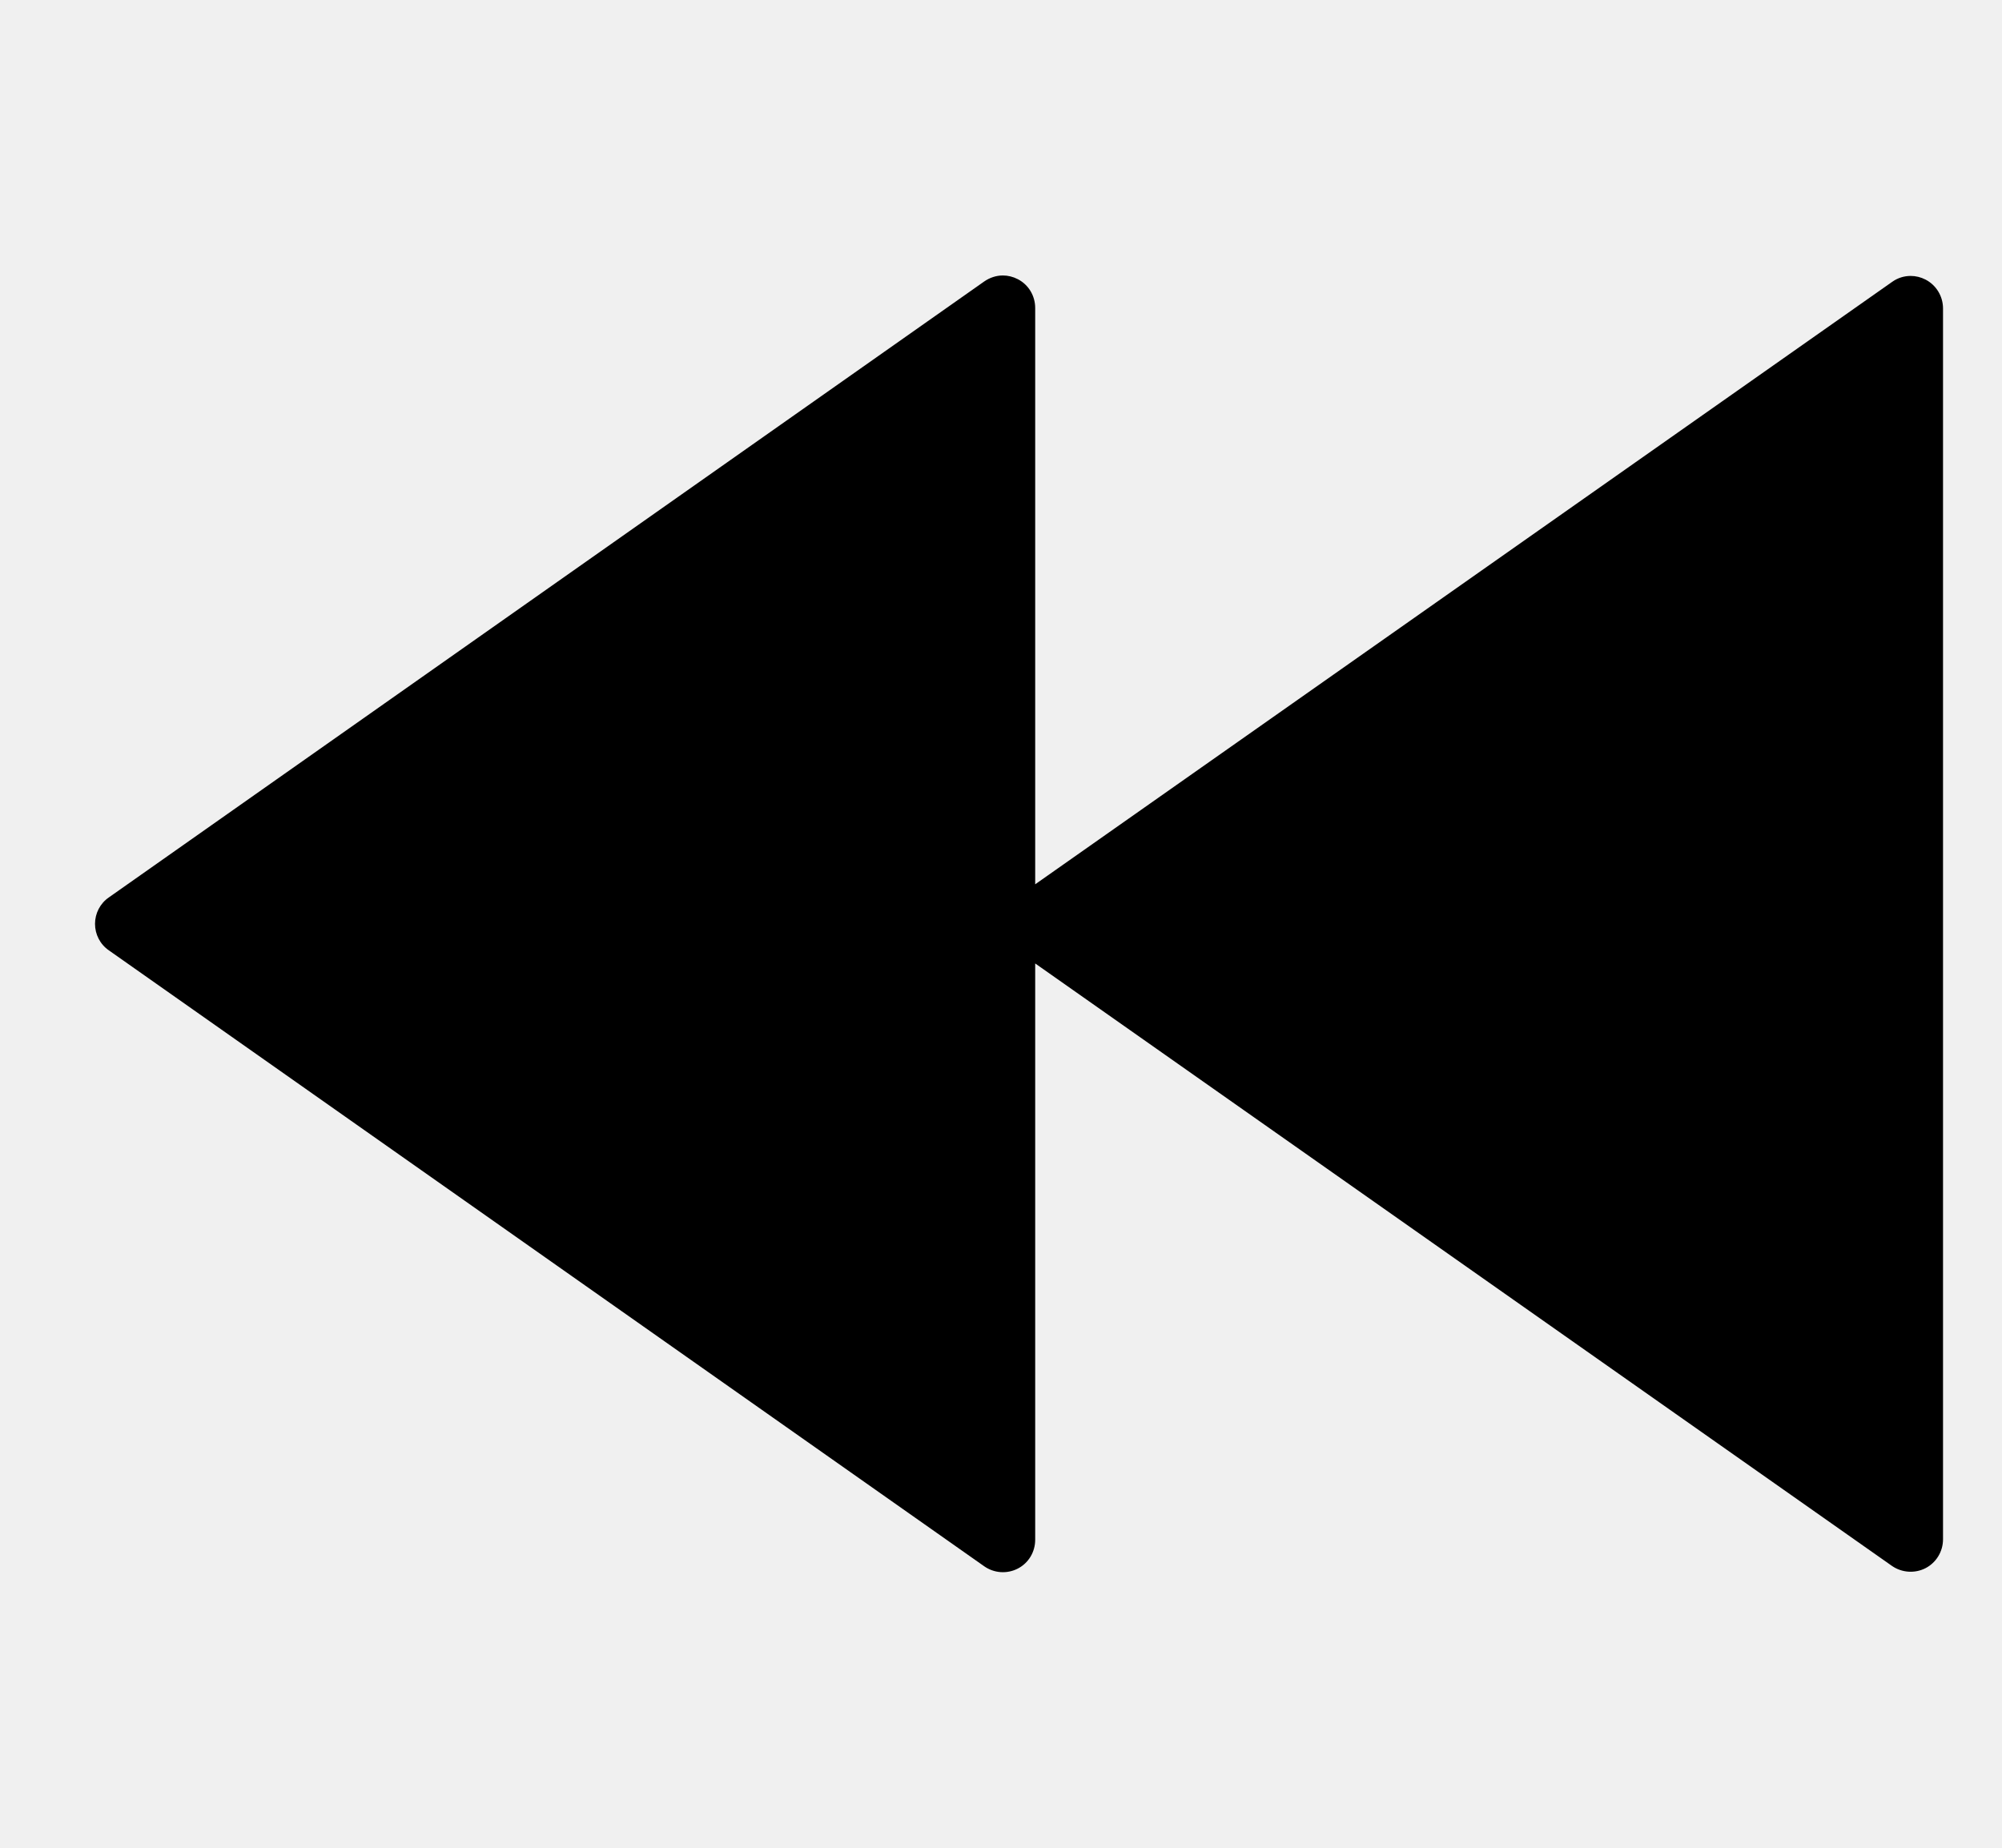
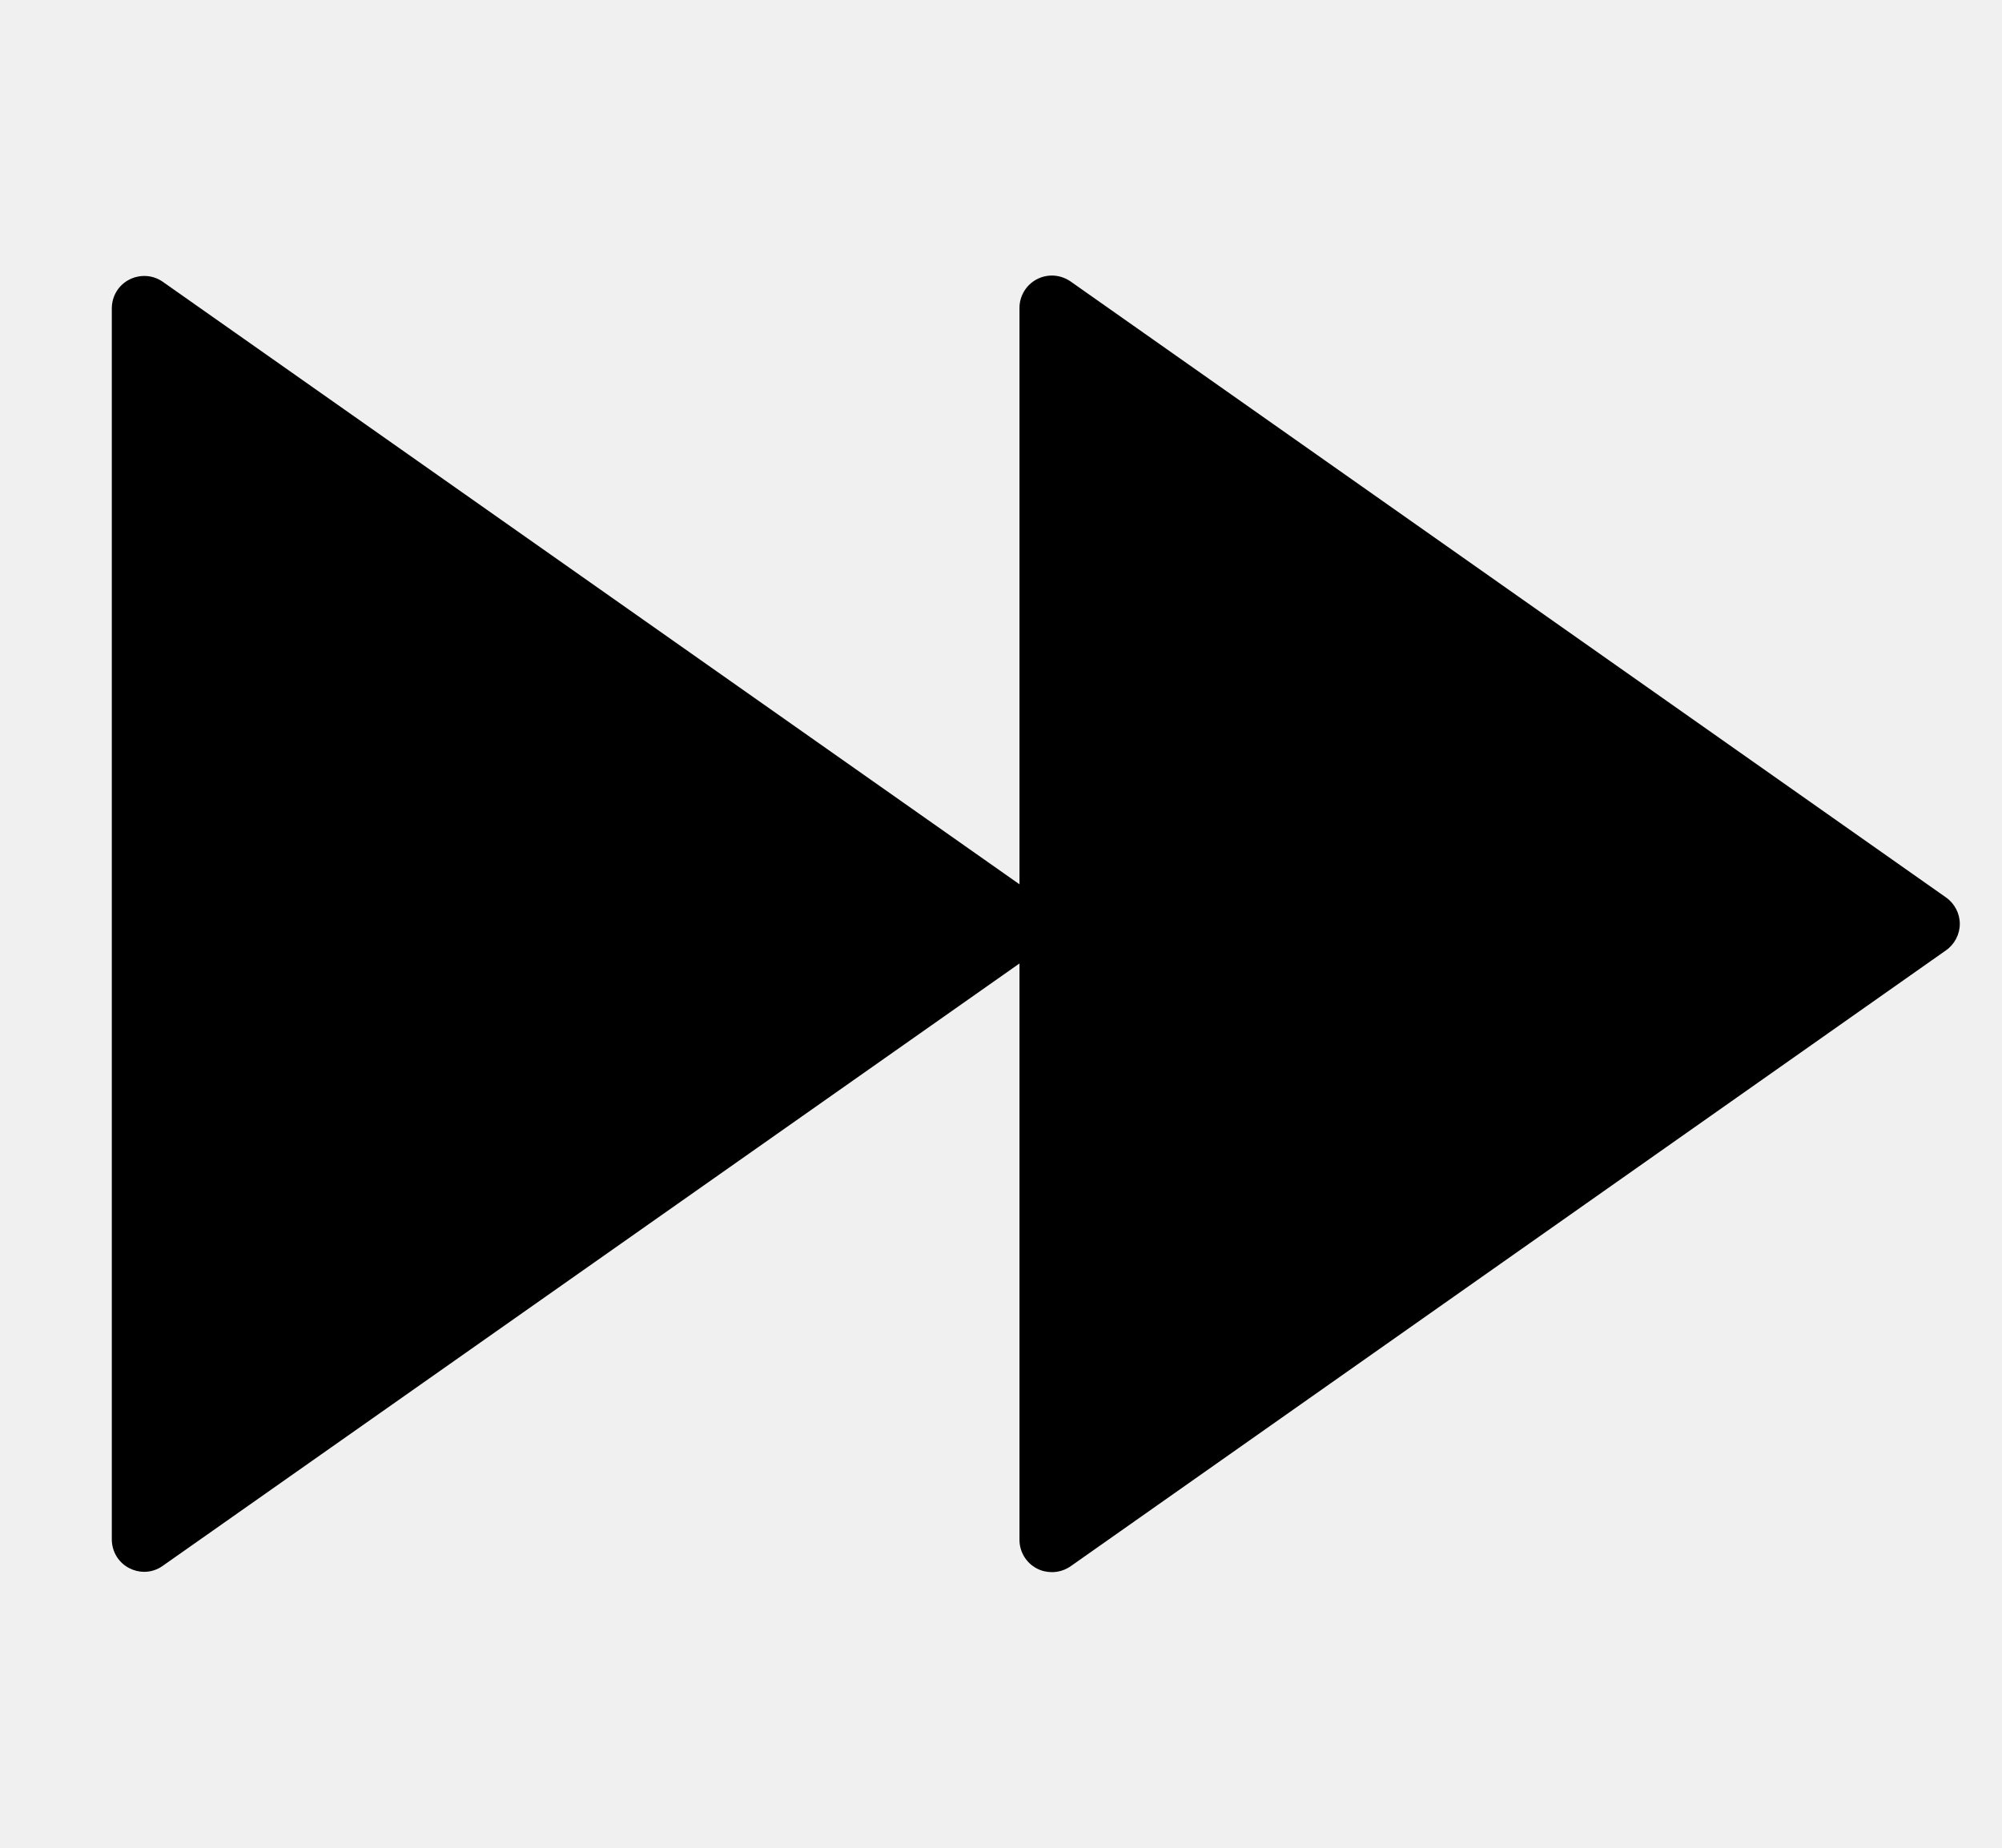
<svg xmlns="http://www.w3.org/2000/svg" width="13" height="12" viewBox="0 0 13 12" fill="none">
  <g clip-path="url(#clip0)">
-     <path d="M0.707 6.172L6.391 10.172C6.455 10.217 6.539 10.223 6.609 10.187C6.679 10.151 6.722 10.079 6.722 10L6.722 6.257L12.286 10.17C12.35 10.214 12.434 10.22 12.504 10.184C12.573 10.148 12.617 10.076 12.617 9.997L12.617 2.003C12.617 1.924 12.573 1.852 12.504 1.816C12.473 1.8 12.44 1.792 12.407 1.792C12.364 1.792 12.322 1.805 12.286 1.831L6.722 5.743L6.722 2C6.722 1.921 6.679 1.849 6.609 1.813C6.578 1.797 6.545 1.789 6.512 1.789C6.469 1.789 6.427 1.803 6.391 1.828L0.707 5.828C0.65 5.867 0.617 5.932 0.617 6C0.617 6.068 0.65 6.133 0.707 6.172Z" fill="black" />
+     <path d="M12.636 5.828L6.952 1.828C6.887 1.783 6.804 1.777 6.734 1.813C6.664 1.849 6.62 1.921 6.62 2V5.743L1.057 1.83C0.993 1.785 0.909 1.78 0.839 1.816C0.769 1.852 0.726 1.924 0.726 2.003V9.997C0.726 10.076 0.769 10.148 0.839 10.184C0.87 10.2 0.903 10.208 0.936 10.208C0.979 10.208 1.021 10.195 1.057 10.169L6.62 6.257V10C6.62 10.079 6.664 10.151 6.734 10.187C6.765 10.203 6.798 10.21 6.831 10.21C6.873 10.21 6.916 10.197 6.952 10.172L12.636 6.172C12.692 6.133 12.726 6.068 12.726 6C12.726 5.932 12.692 5.867 12.636 5.828Z" fill="black" />
  </g>
  <defs>
    <clipPath id="clip0">
-       <rect width="12" height="12" fill="white" transform="translate(12.6172 12) rotate(-180)" />
+       <rect width="12" height="12" fill="white" transform="translate(0.725586)" />
    </clipPath>
  </defs>
</svg>
